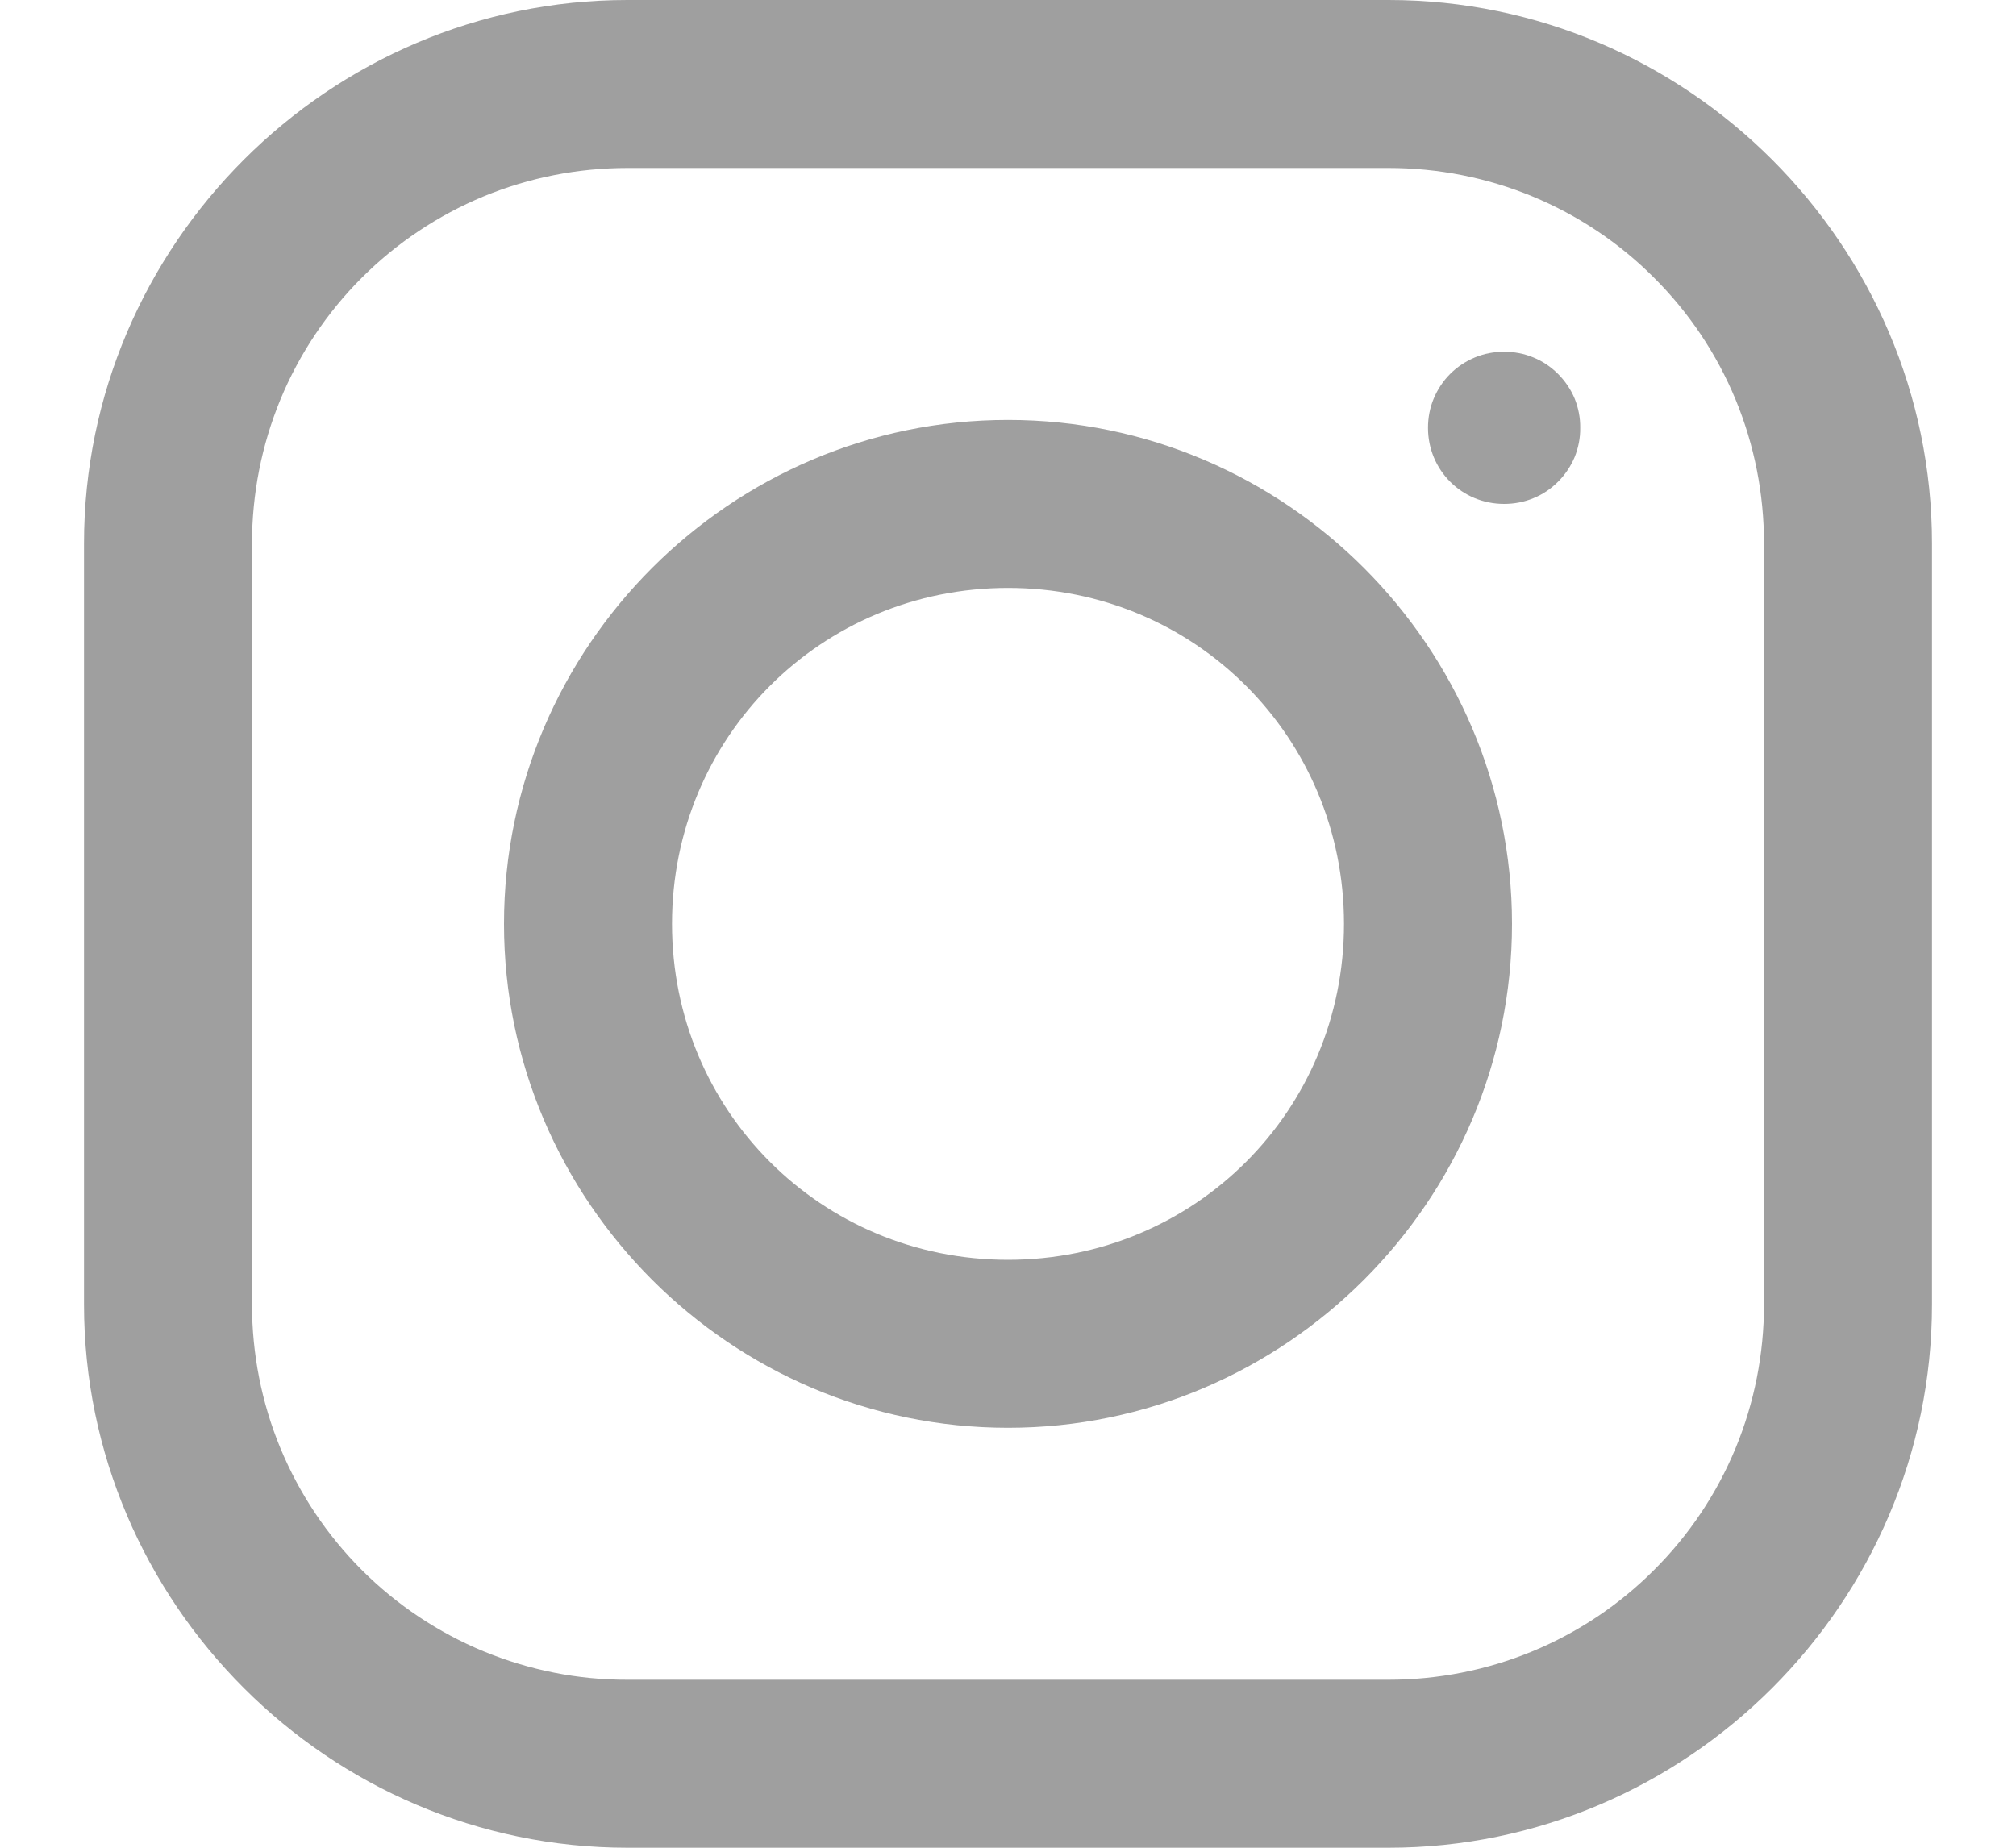
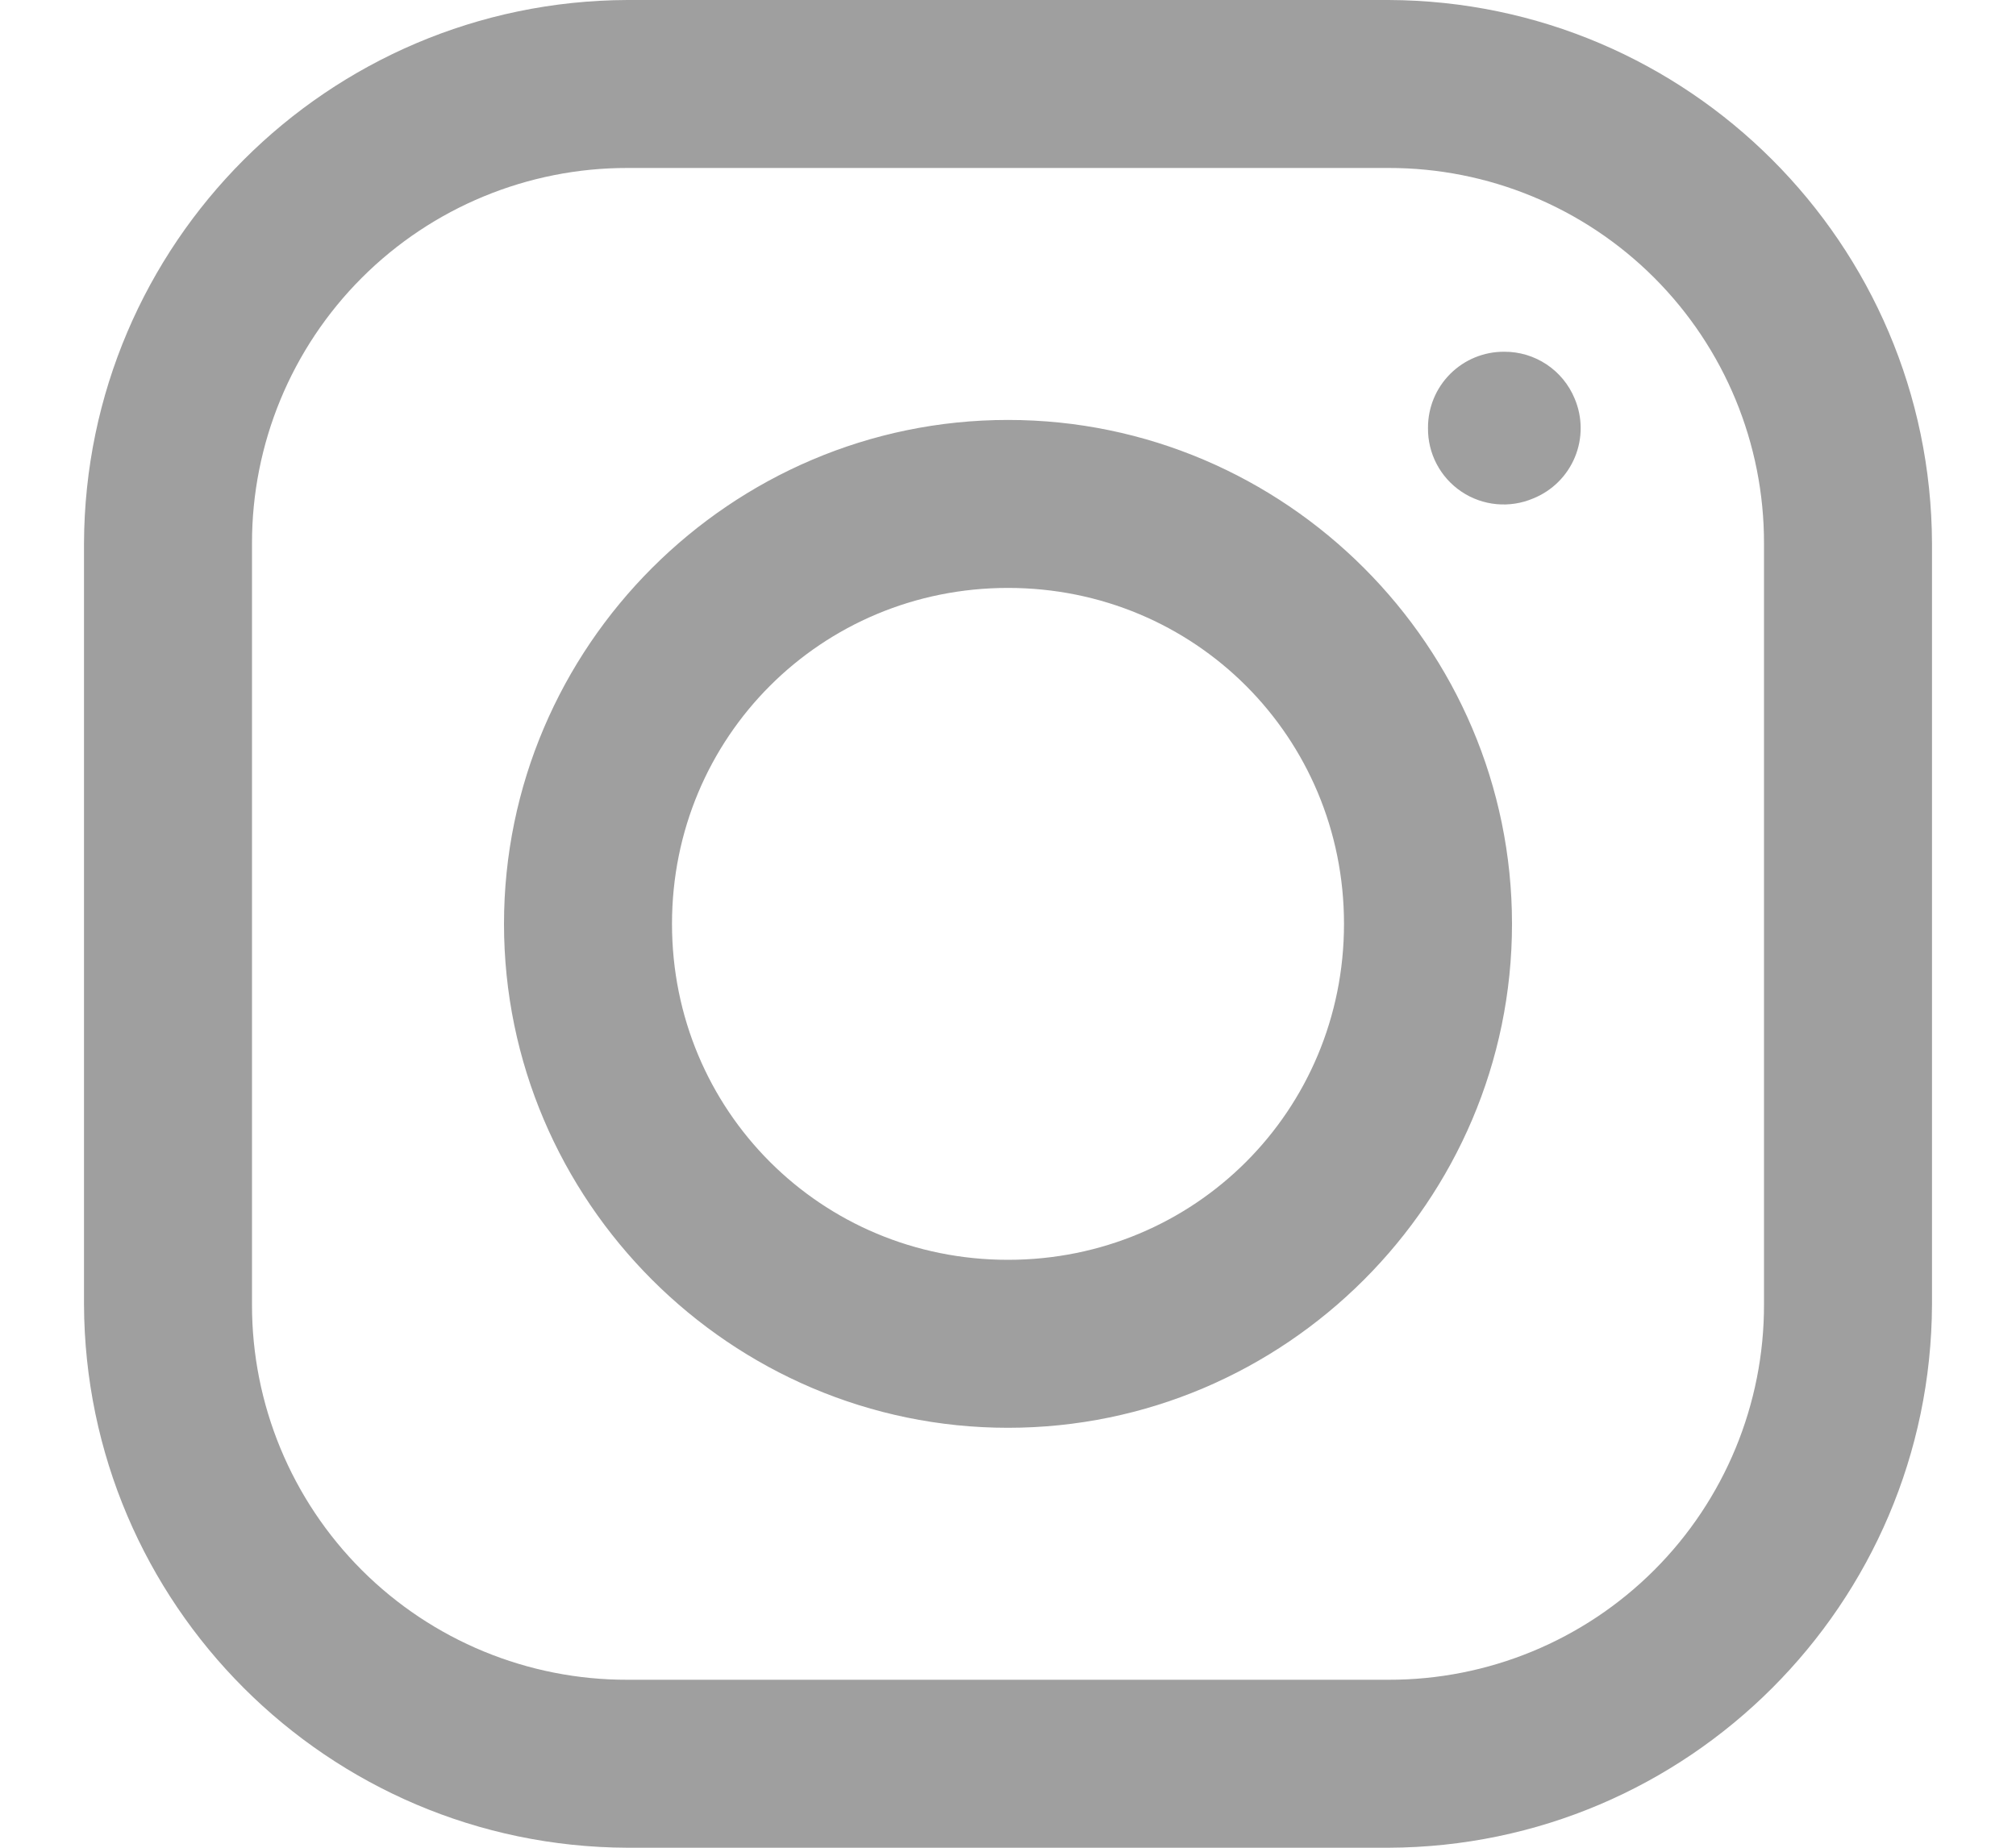
- <svg xmlns="http://www.w3.org/2000/svg" width="12" height="11" viewBox="0 0 12 11" fill="none">
-   <path d="M3.735 0C1.959 0 0.5 1.457 0.5 3.235V7.766C0.5 9.541 1.957 11 3.735 11H8.265C10.041 11 11.5 9.543 11.5 7.766V3.235C11.5 1.459 10.043 0 8.265 0H3.735ZM3.735 1H8.265C8.559 1 8.85 1.057 9.121 1.169C9.392 1.281 9.639 1.446 9.846 1.654C10.054 1.861 10.219 2.108 10.331 2.379C10.443 2.65 10.5 2.941 10.5 3.235V7.766C10.5 8.059 10.443 8.35 10.331 8.621C10.219 8.892 10.054 9.139 9.846 9.346C9.639 9.554 9.392 9.719 9.121 9.831C8.85 9.943 8.559 10 8.265 10H3.735C3.441 10.001 3.151 9.943 2.879 9.831C2.608 9.719 2.361 9.554 2.154 9.347C1.946 9.139 1.782 8.893 1.669 8.621C1.557 8.35 1.5 8.059 1.5 7.766V3.235C1.5 2.941 1.557 2.651 1.669 2.379C1.781 2.108 1.946 1.861 2.153 1.654C2.361 1.446 2.607 1.282 2.879 1.169C3.15 1.057 3.441 1 3.735 1ZM8.953 2.094C8.893 2.094 8.834 2.105 8.779 2.128C8.724 2.151 8.674 2.184 8.632 2.226C8.59 2.268 8.557 2.318 8.534 2.373C8.511 2.428 8.5 2.487 8.5 2.547C8.5 2.799 8.701 3 8.953 3C9.013 3 9.072 2.989 9.127 2.966C9.182 2.944 9.232 2.91 9.274 2.868C9.316 2.826 9.35 2.776 9.373 2.721C9.395 2.666 9.407 2.607 9.406 2.547C9.407 2.487 9.395 2.428 9.373 2.373C9.35 2.318 9.316 2.268 9.274 2.226C9.232 2.184 9.182 2.15 9.127 2.128C9.072 2.105 9.013 2.094 8.953 2.094ZM6 2.5C4.35 2.5 3 3.85 3 5.5C3 7.15 4.35 8.5 6 8.5C7.65 8.5 9 7.15 9 5.5C9 3.85 7.65 2.5 6 2.5ZM6 3.5C7.112 3.5 8 4.388 8 5.5C8 6.612 7.112 7.5 6 7.5C4.888 7.5 4 6.612 4 5.5C4 4.388 4.888 3.5 6 3.5Z" fill="#9F9F9F" />
+ <svg xmlns="http://www.w3.org/2000/svg" width="12" height="11" fill="none">
+   <path d="M3.735 0A3.247 3.247 0 0 0 .5 3.235v4.53A3.247 3.247 0 0 0 3.735 11h4.53A3.247 3.247 0 0 0 11.5 7.766V3.235A3.247 3.247 0 0 0 8.265 0h-4.53Zm0 1h4.53A2.231 2.231 0 0 1 10.5 3.235v4.53A2.23 2.23 0 0 1 8.265 10h-4.53A2.23 2.23 0 0 1 1.5 7.766V3.235A2.232 2.232 0 0 1 3.735 1Zm5.218 1.094a.451.451 0 0 0-.453.453.45.45 0 0 0 .627.42.451.451 0 0 0 .246-.594.451.451 0 0 0-.42-.279ZM6 2.5c-1.65 0-3 1.35-3 3s1.35 3 3 3 3-1.35 3-3-1.35-3-3-3Zm0 1c1.112 0 2 .888 2 2s-.888 2-2 2-2-.888-2-2 .888-2 2-2Z" fill="#9F9F9F" />
</svg>
